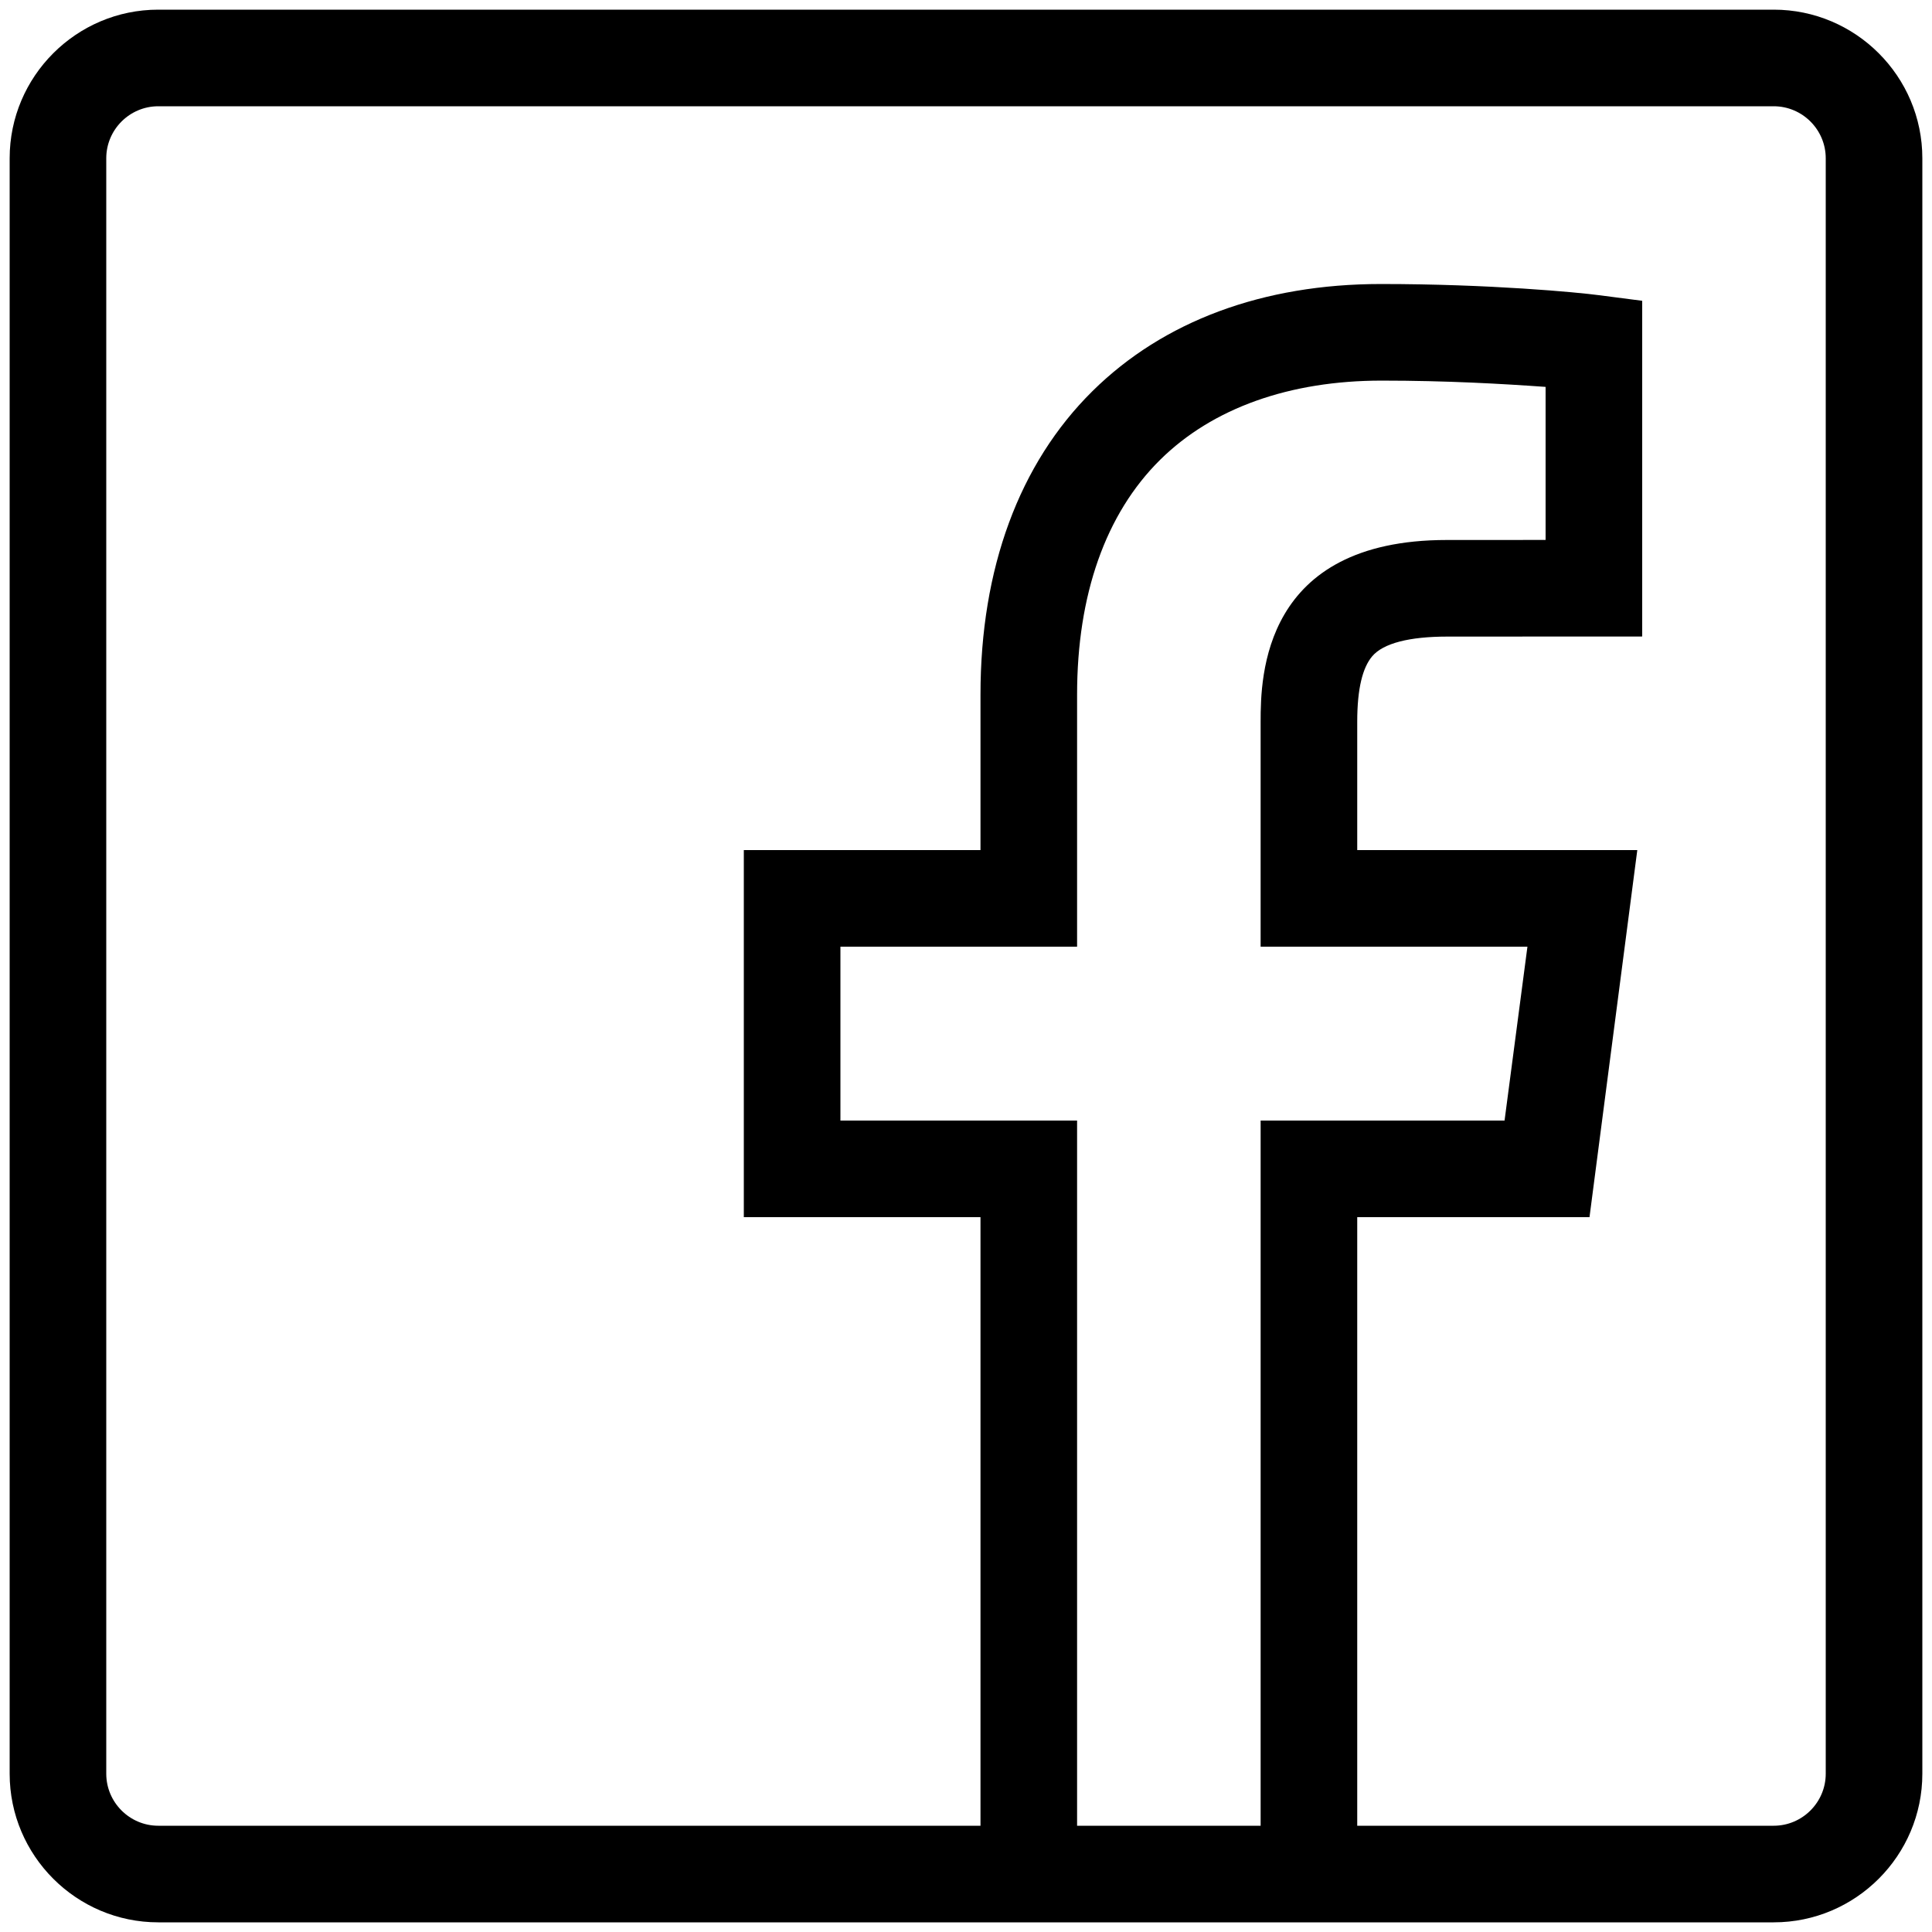
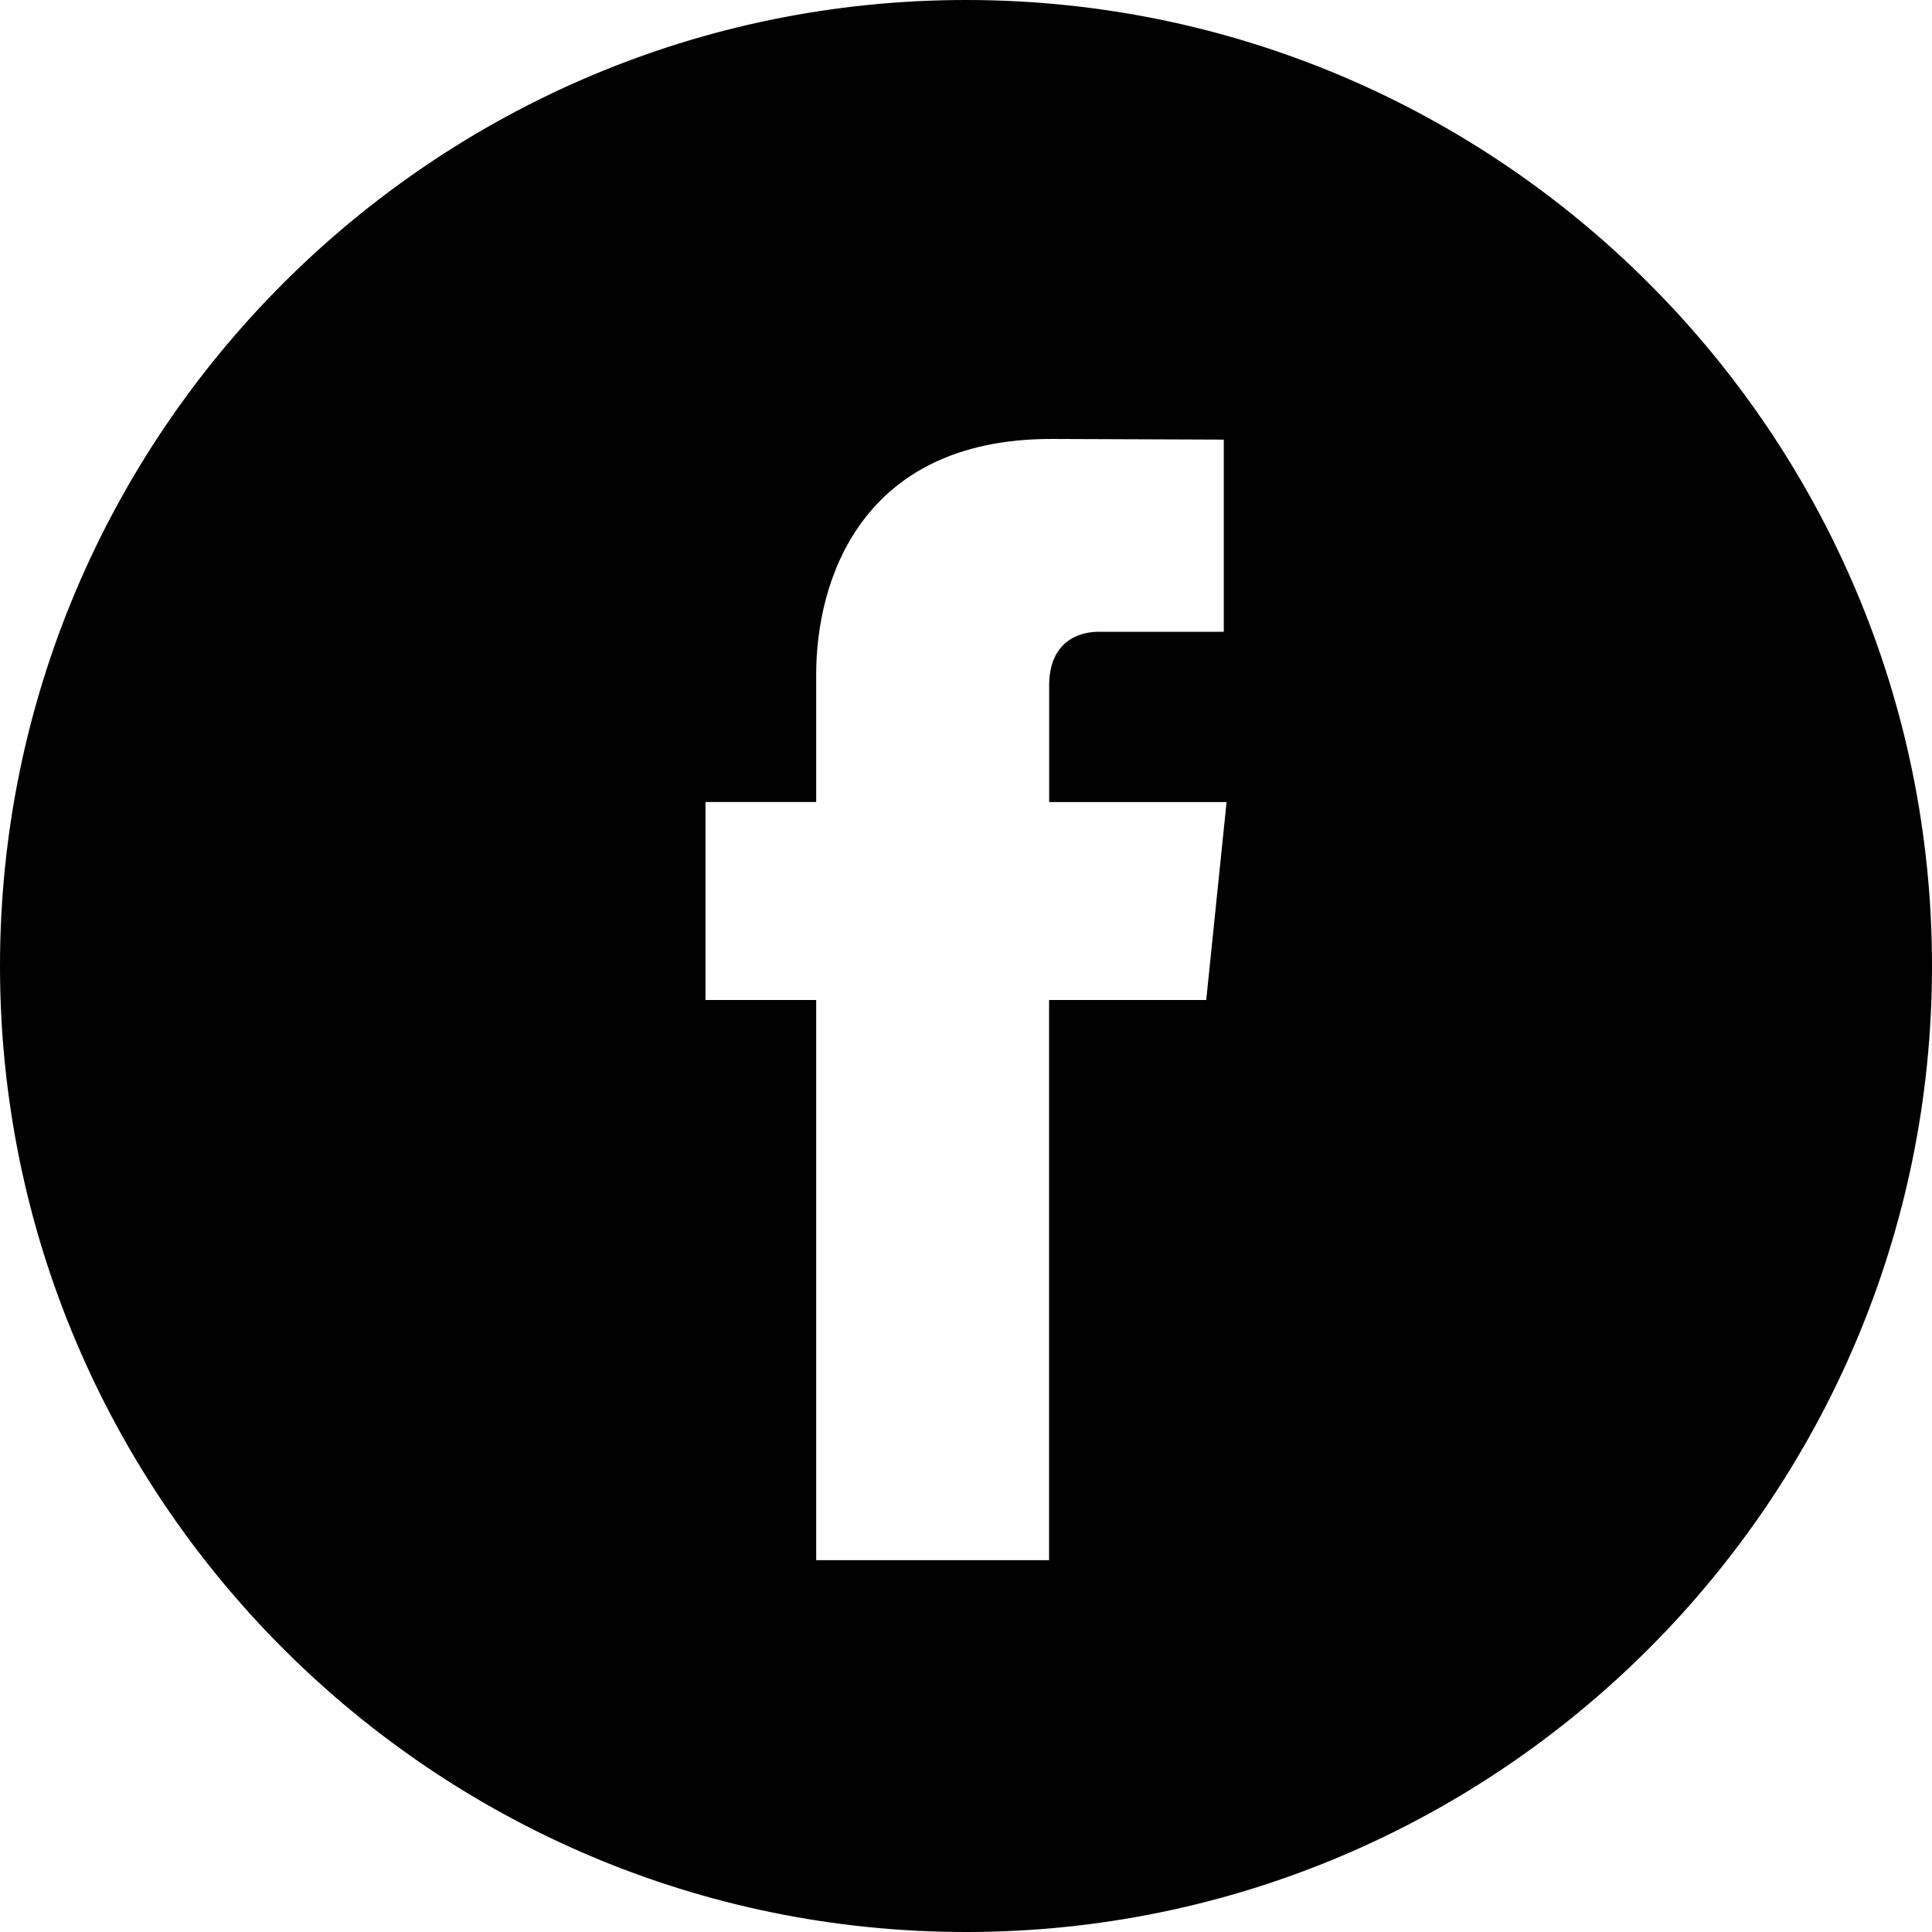
- <svg xmlns="http://www.w3.org/2000/svg" version="1.1" id="Layer_1" x="0px" y="0px" width="100.0px" height="100px" viewBox="0 0 400 400" enable-background="new 0 0 400 400" xml:space="preserve">
-   <path d="M367.231,2H32.769C15.813,2,2,15.812,2,32.768v334.463C2,384.188,15.813,398,32.769,398h170.063h78.594h85.806  C384.187,398,398,384.188,398,367.231V32.768C398,15.812,384.187,2,367.231,2z M223,378V232h-49v-36h49v-52.196  c0-20.625,5.889-37.43,17.189-48.599c10.857-10.731,26.823-16.403,45.866-16.403c13.383,0,24.944,0.657,33.944,1.3v31.688  l-20.463,0.009c-38.12,0-38.537,28.317-38.537,37.623V196h55.24l-4.737,36H261v146H223z M378,367.231  c0,5.928-4.842,10.769-10.769,10.769H281V252h48.089l9.896-76H281v-26.578c0-6.902,1.127-11.202,3.088-13.532  c2.286-2.715,7.726-4.091,15.561-4.091L340,131.781V62.277l-8.888-1.153c-4.536-0.603-22.661-2.322-45.201-2.322  c-24.418,0-45.051,7.669-59.731,22.179C210.994,95.991,203,117.715,203,143.804V176h-49v76h49v126H32.769  C26.841,378,22,373.159,22,367.231V32.768C22,26.84,26.841,22,32.769,22h334.462C373.158,22,378,26.84,378,32.768V367.231z" />
+ <svg xmlns="http://www.w3.org/2000/svg" version="1.1" id="Capa_1" x="0px" y="0px" width="40px" height="40px" viewBox="0 0 49.652 49.652" style="enable-background:new 0 0 40 40;" xml:space="preserve">
+   <g>
+     <g>
+       <path d="M24.826,0C11.137,0,0,11.137,0,24.826c0,13.688,11.137,24.826,24.826,24.826c13.688,0,24.826-11.138,24.826-24.826    C49.652,11.137,38.516,0,24.826,0z M31,25.7h-4.039c0,6.453,0,14.396,0,14.396h-5.985c0,0,0-7.866,0-14.396h-2.845v-5.088h2.845    v-3.291c0-2.357,1.12-6.04,6.04-6.04l4.435,0.017v4.939c0,0-2.695,0-3.219,0c-0.524,0-1.269,0.262-1.269,1.386v2.99h4.56L31,25.7z    " />
+     </g>
+   </g>
</svg>
